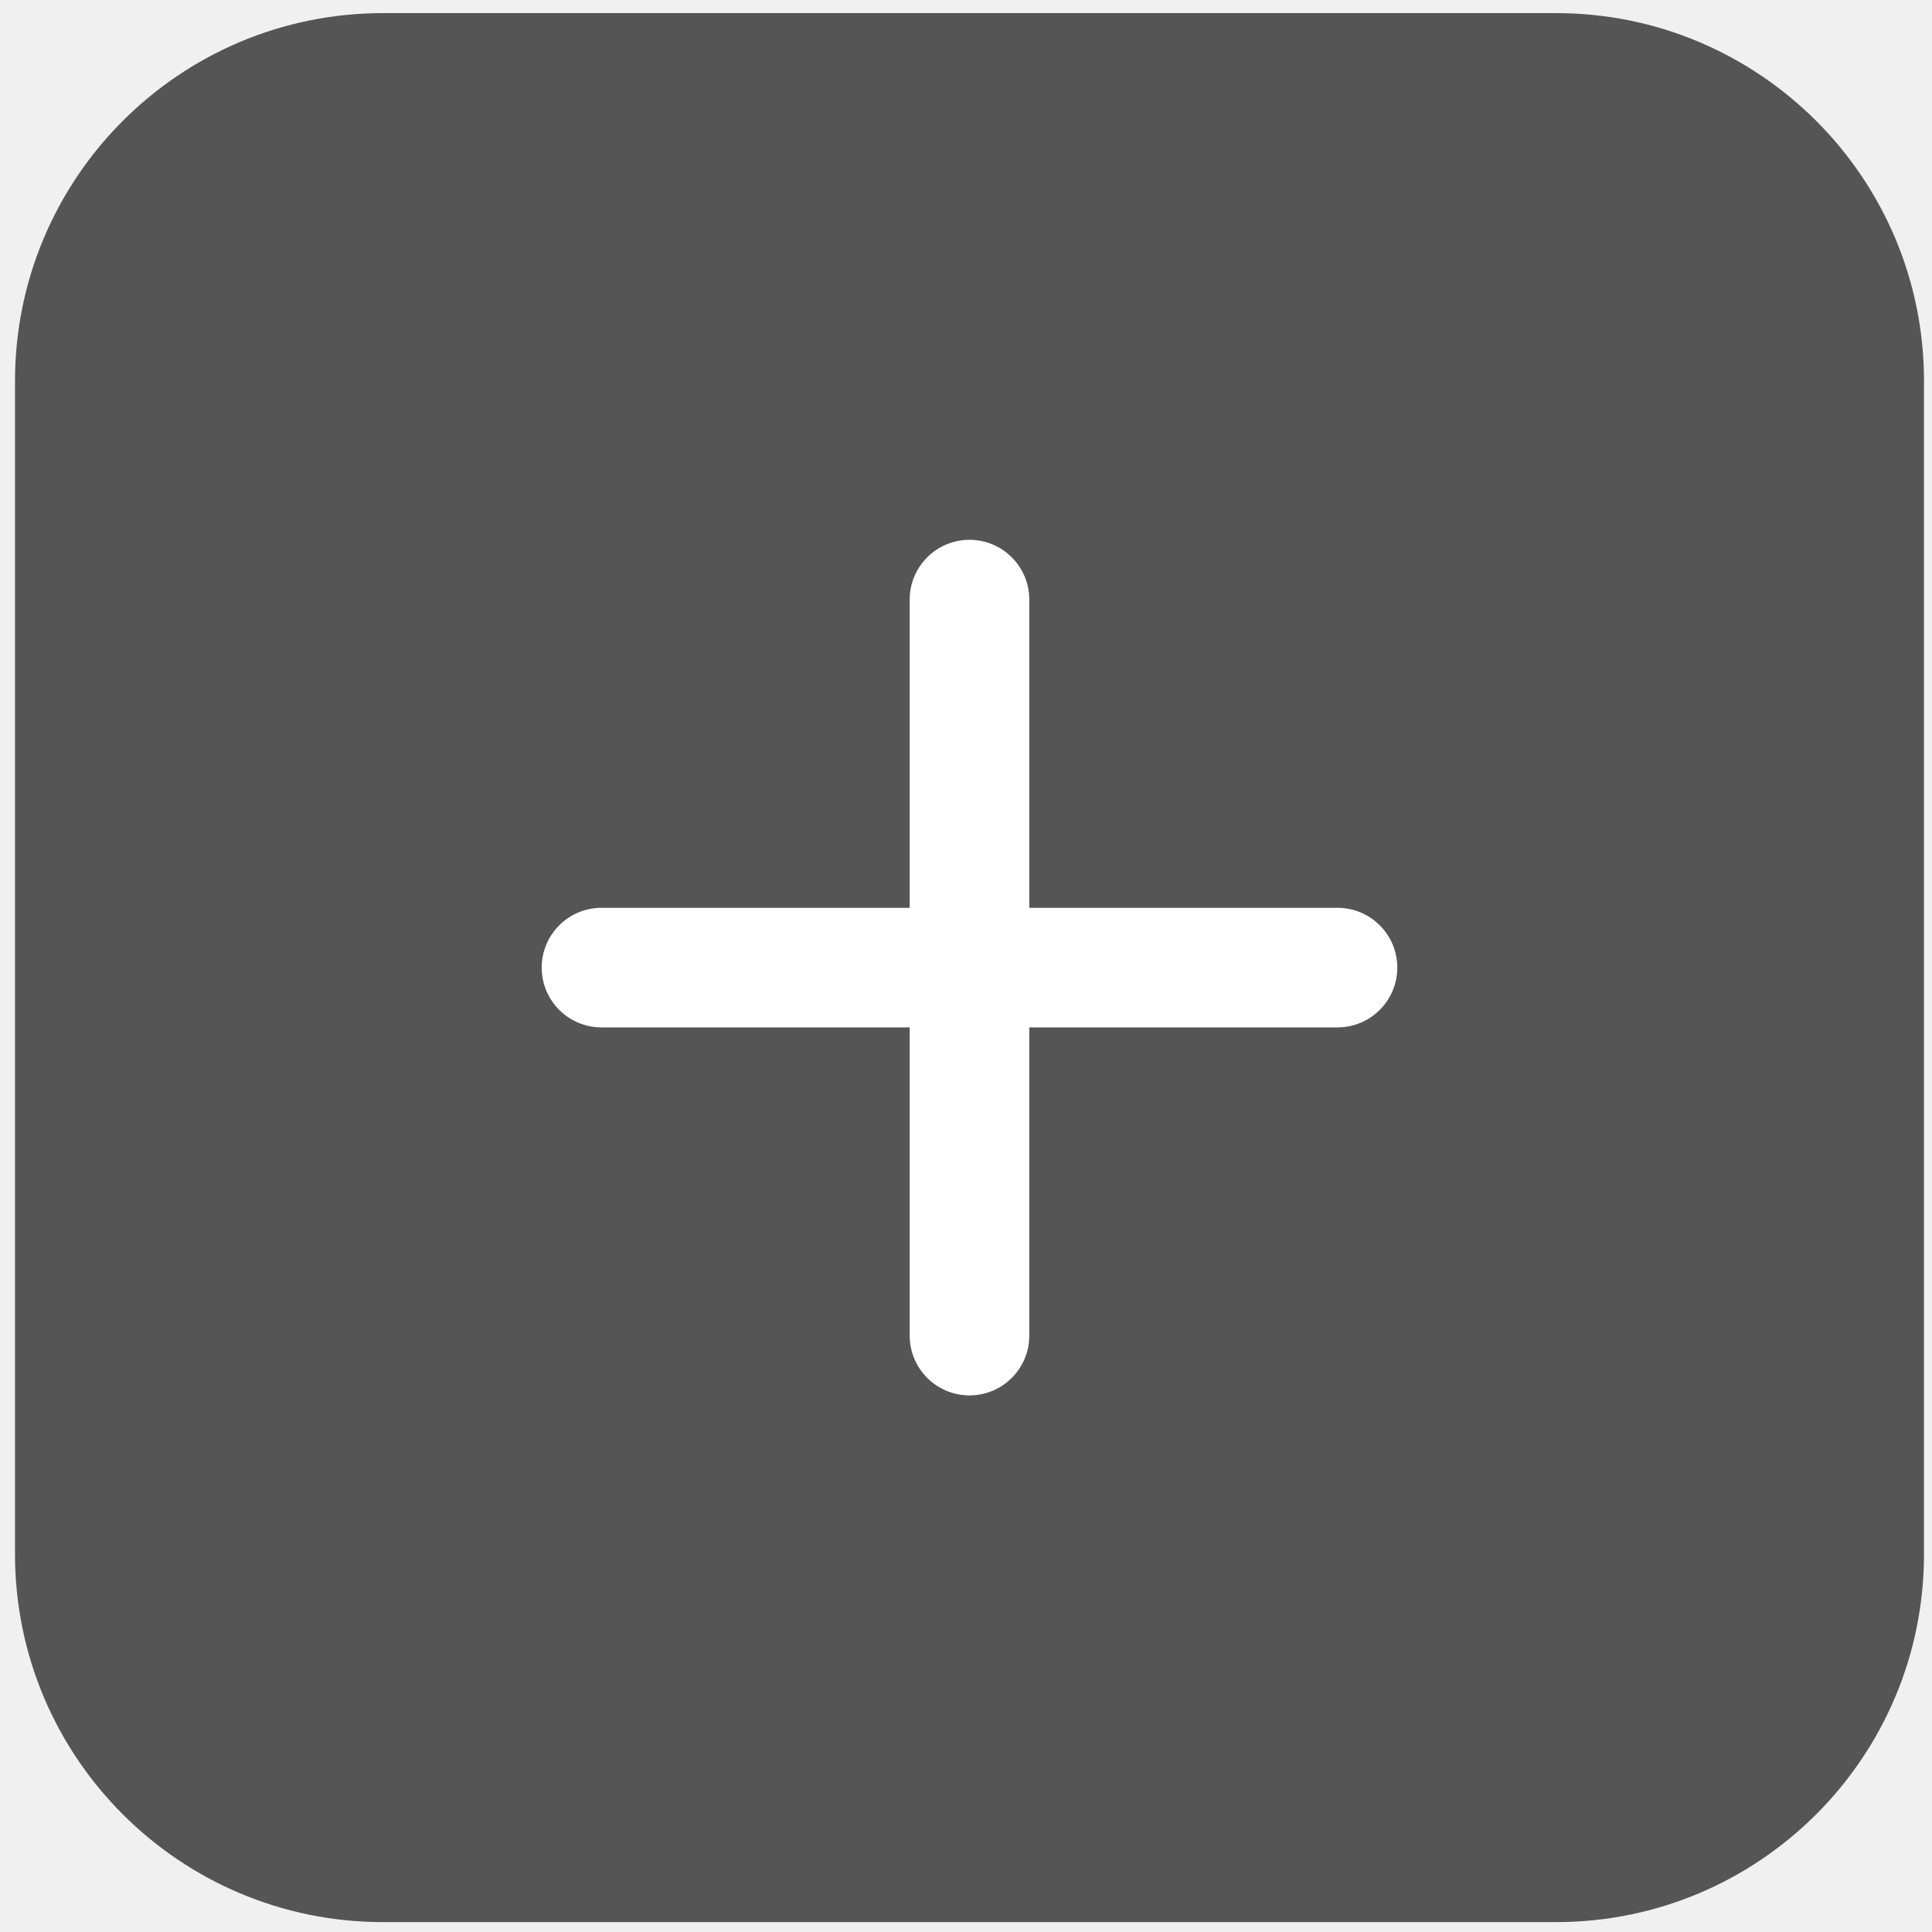
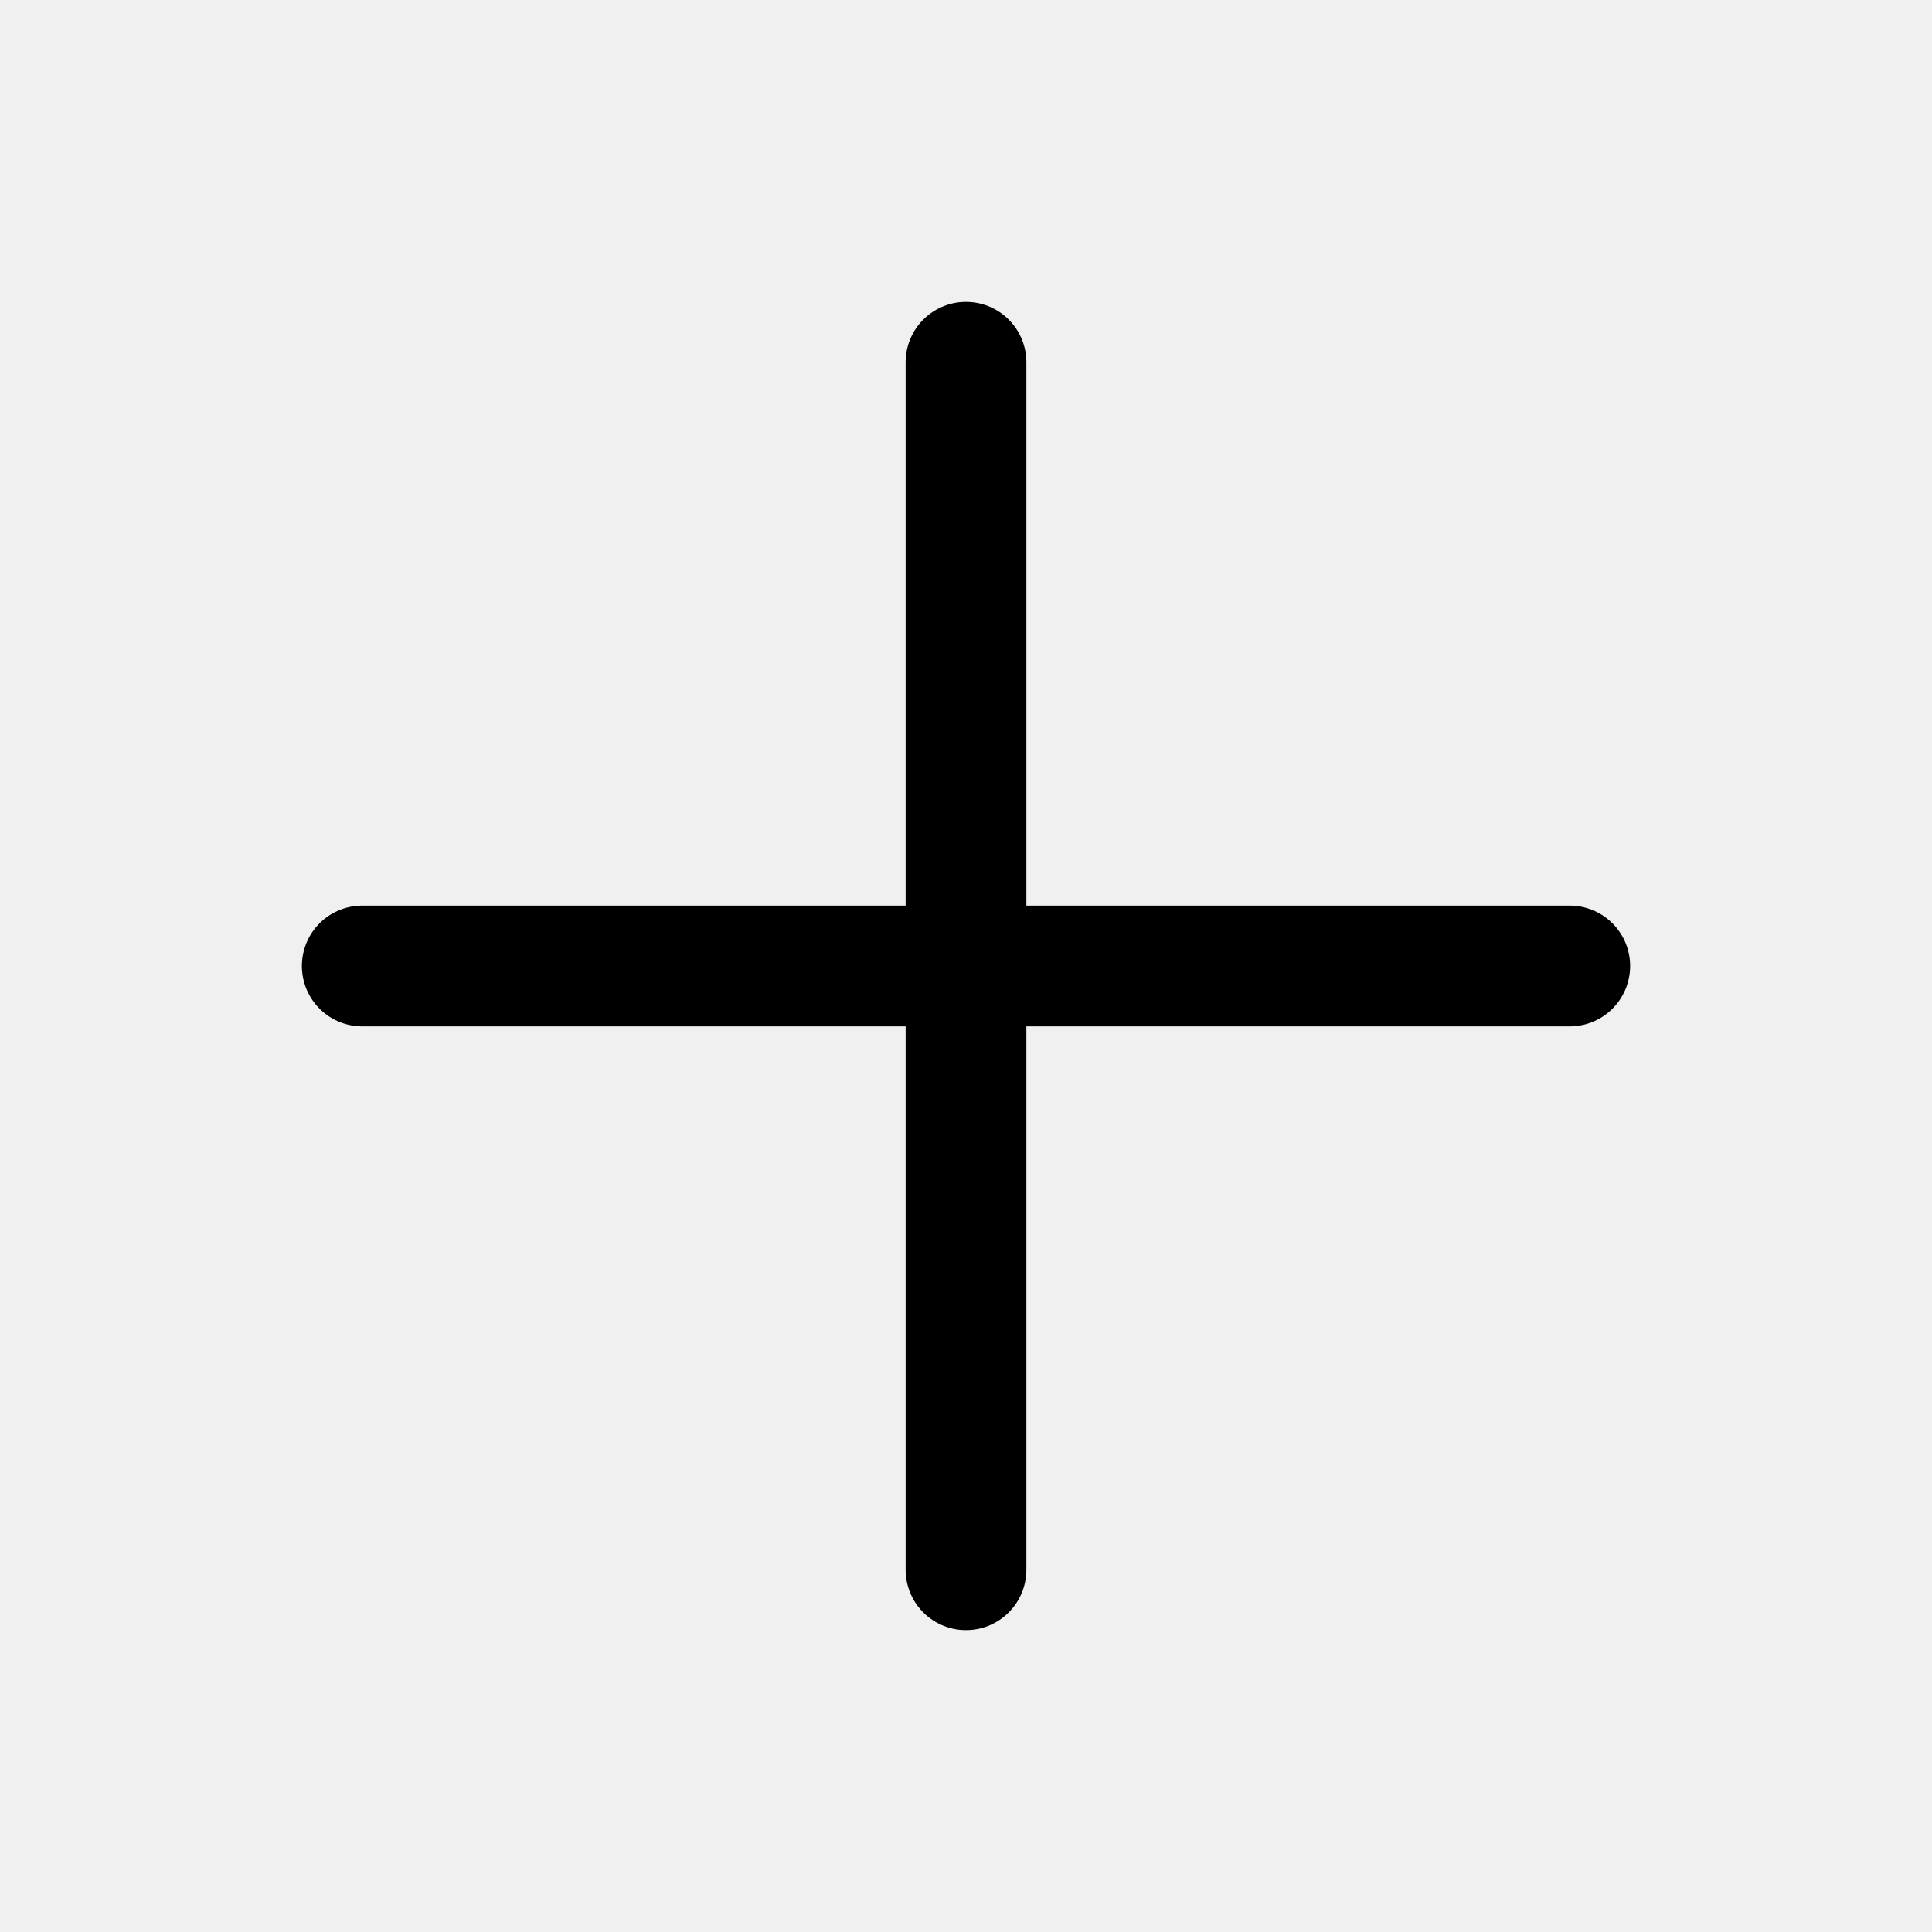
- <svg xmlns="http://www.w3.org/2000/svg" width="42" height="42" viewBox="0 0 42 42" fill="none">
-   <g id="Group 36813">
-     <rect id="Rectangle 4268" x="0.326" y="0.285" width="41.5" height="41.5" rx="8" fill="#555555" />
-     <g id="Group 36811">
-       <path id="Vector" d="M21.076 11.885C20.441 11.885 19.926 12.4 19.926 13.035V29.035C19.926 29.67 20.441 30.185 21.076 30.185C21.711 30.185 22.226 29.67 22.226 29.035V13.035C22.226 12.4 21.711 11.885 21.076 11.885Z" fill="white" stroke="white" stroke-width="0.3" stroke-linecap="round" />
-       <path id="Vector_2" d="M13.076 19.885C12.441 19.885 11.926 20.4 11.926 21.035C11.926 21.67 12.441 22.185 13.076 22.185H29.076C29.711 22.185 30.226 21.67 30.226 21.035C30.226 20.4 29.711 19.885 29.076 19.885H13.076Z" fill="white" stroke="white" stroke-width="0.3" stroke-linecap="round" />
-     </g>
-   </g>
+ <svg xmlns="http://www.w3.org/2000/svg" fill="none" viewBox="0 0 24 24" stroke-width="1.5" stroke="currentColor" class="w-6 h-6">
+   <path stroke-linecap="round" stroke-linejoin="round" d="M12 4.5v15m7.5-7.5h-15" />
</svg>
